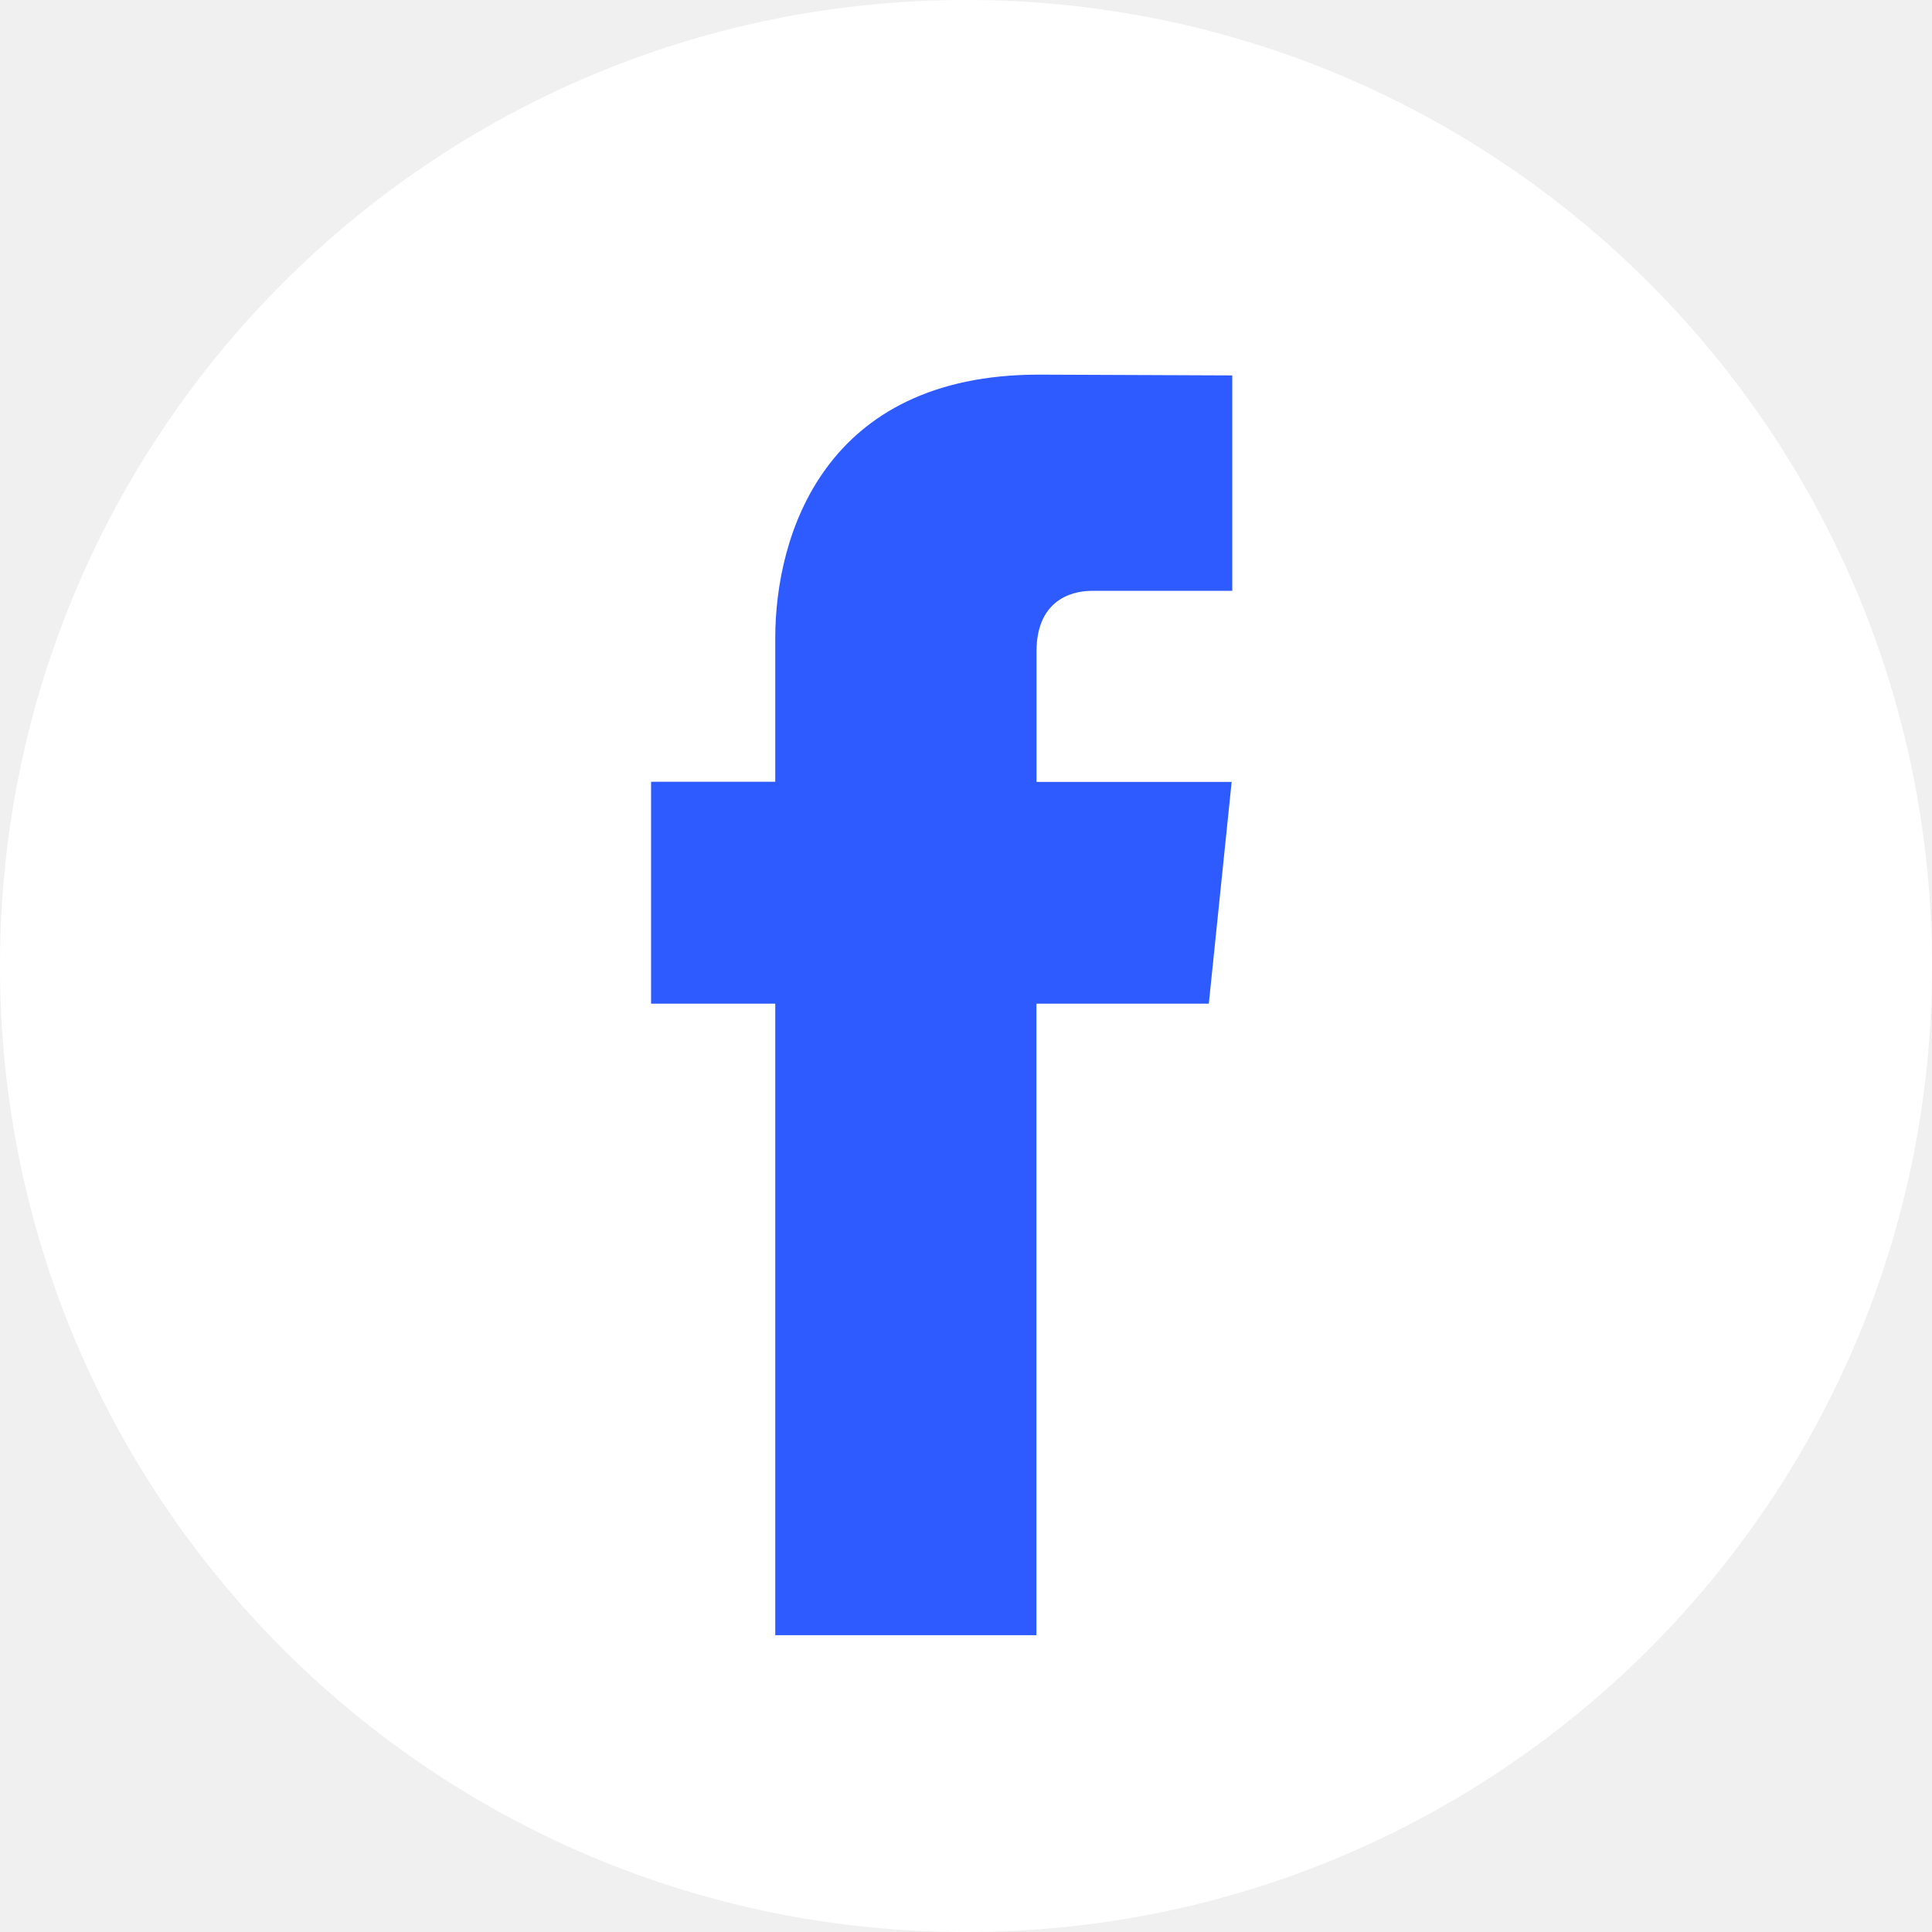
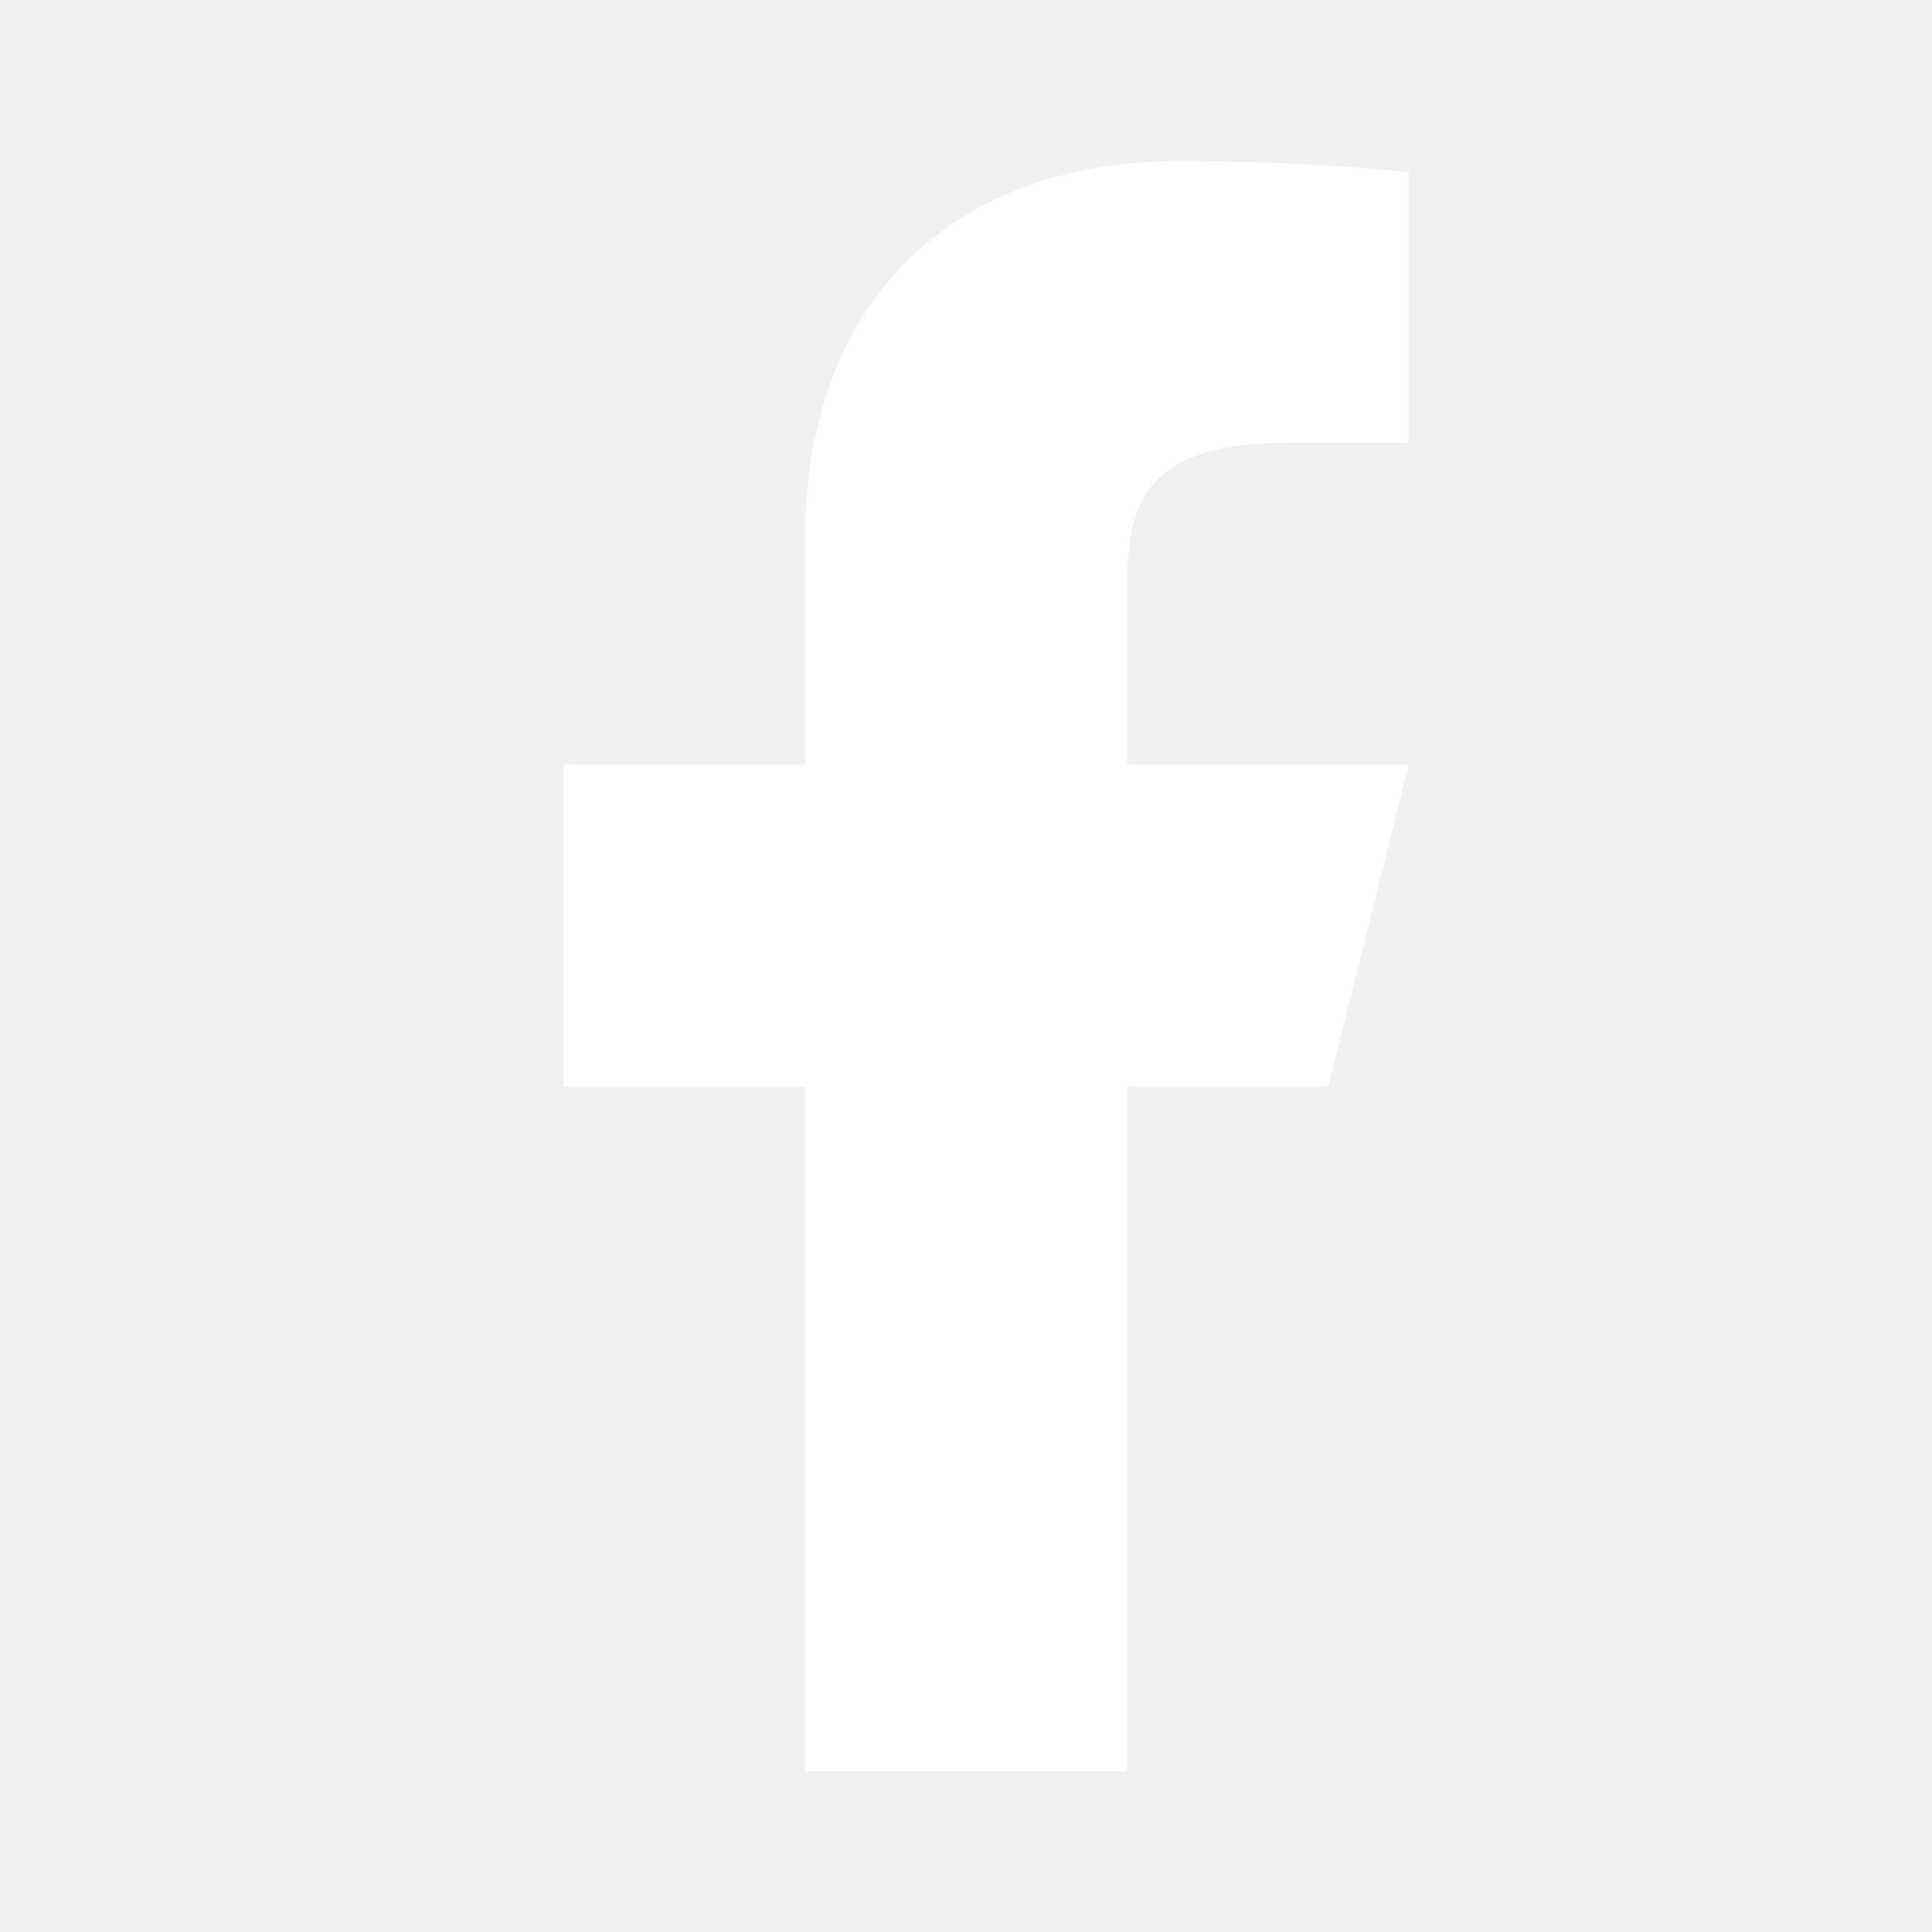
- <svg xmlns="http://www.w3.org/2000/svg" width="22" height="22" viewBox="0 0 22 22" fill="none">
-   <g clip-path="url(#clip0_14793_165765)">
-     <path d="M11 22C17.075 22 22 17.075 22 11C22 4.925 17.075 0 11 0C4.925 0 0 4.925 0 11C0 17.075 4.925 22 11 22Z" fill="white" />
-     <path d="M13.765 11.429H11.802V18.62H8.828V11.429H7.414V8.902H8.828V7.266C8.828 6.097 9.384 4.266 11.829 4.266L14.032 4.275V6.728H12.433C12.171 6.728 11.803 6.859 11.803 7.417V8.904H14.025L13.765 11.429Z" fill="#2E5BFF" />
+ <svg xmlns="http://www.w3.org/2000/svg" width="24" height="24" viewBox="0 0 24 24" fill="none">
+   <g clip-path="url(#clip0_15283_89076)">
+     <path d="M14 13.5H16.5L17.5 9.5H14V7.5C14 6.47 14 5.5 16 5.5H17.5V2.14C17.174 2.097 15.943 2 14.643 2C11.928 2 10 3.657 10 6.7V9.5H7V13.5H10V22H14V13.5Z" fill="white" />
  </g>
  <defs>
-     <clipPath id="clip0_14793_165765">
-       <rect width="22" height="22" fill="white" />
+     <clipPath id="clip0_15283_89076">
+       <rect width="24" height="24" fill="white" />
    </clipPath>
  </defs>
</svg>
